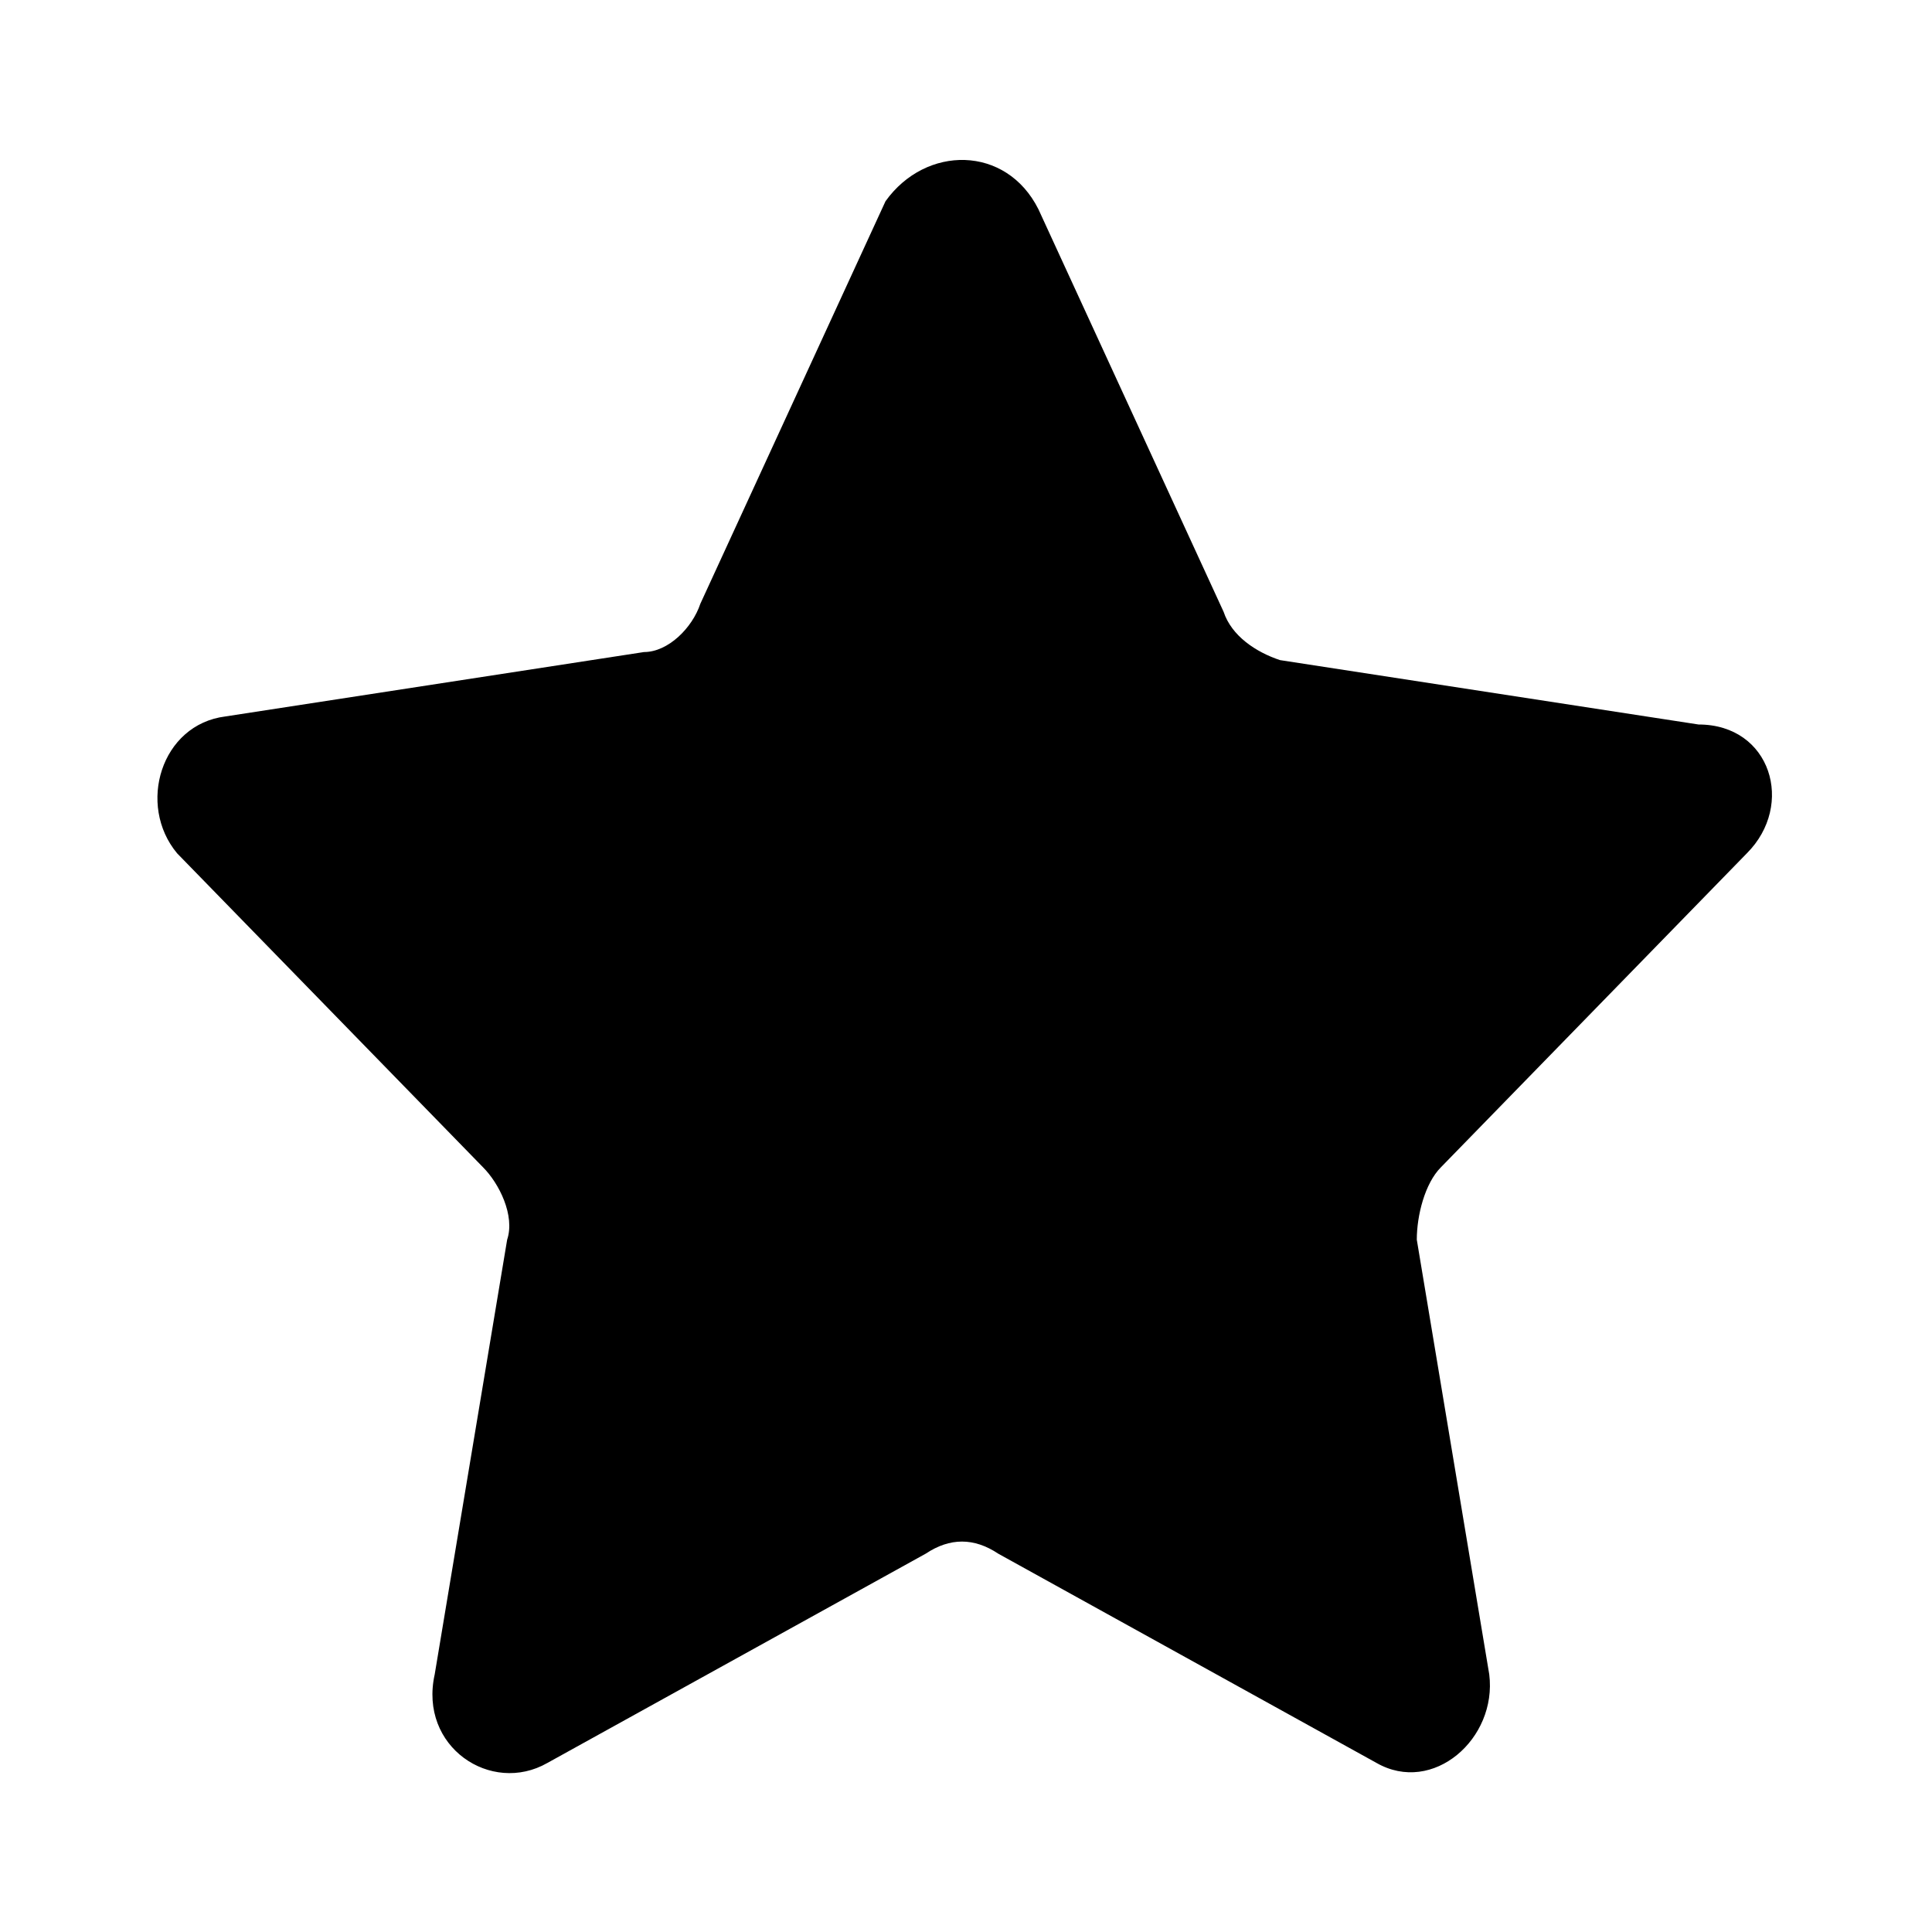
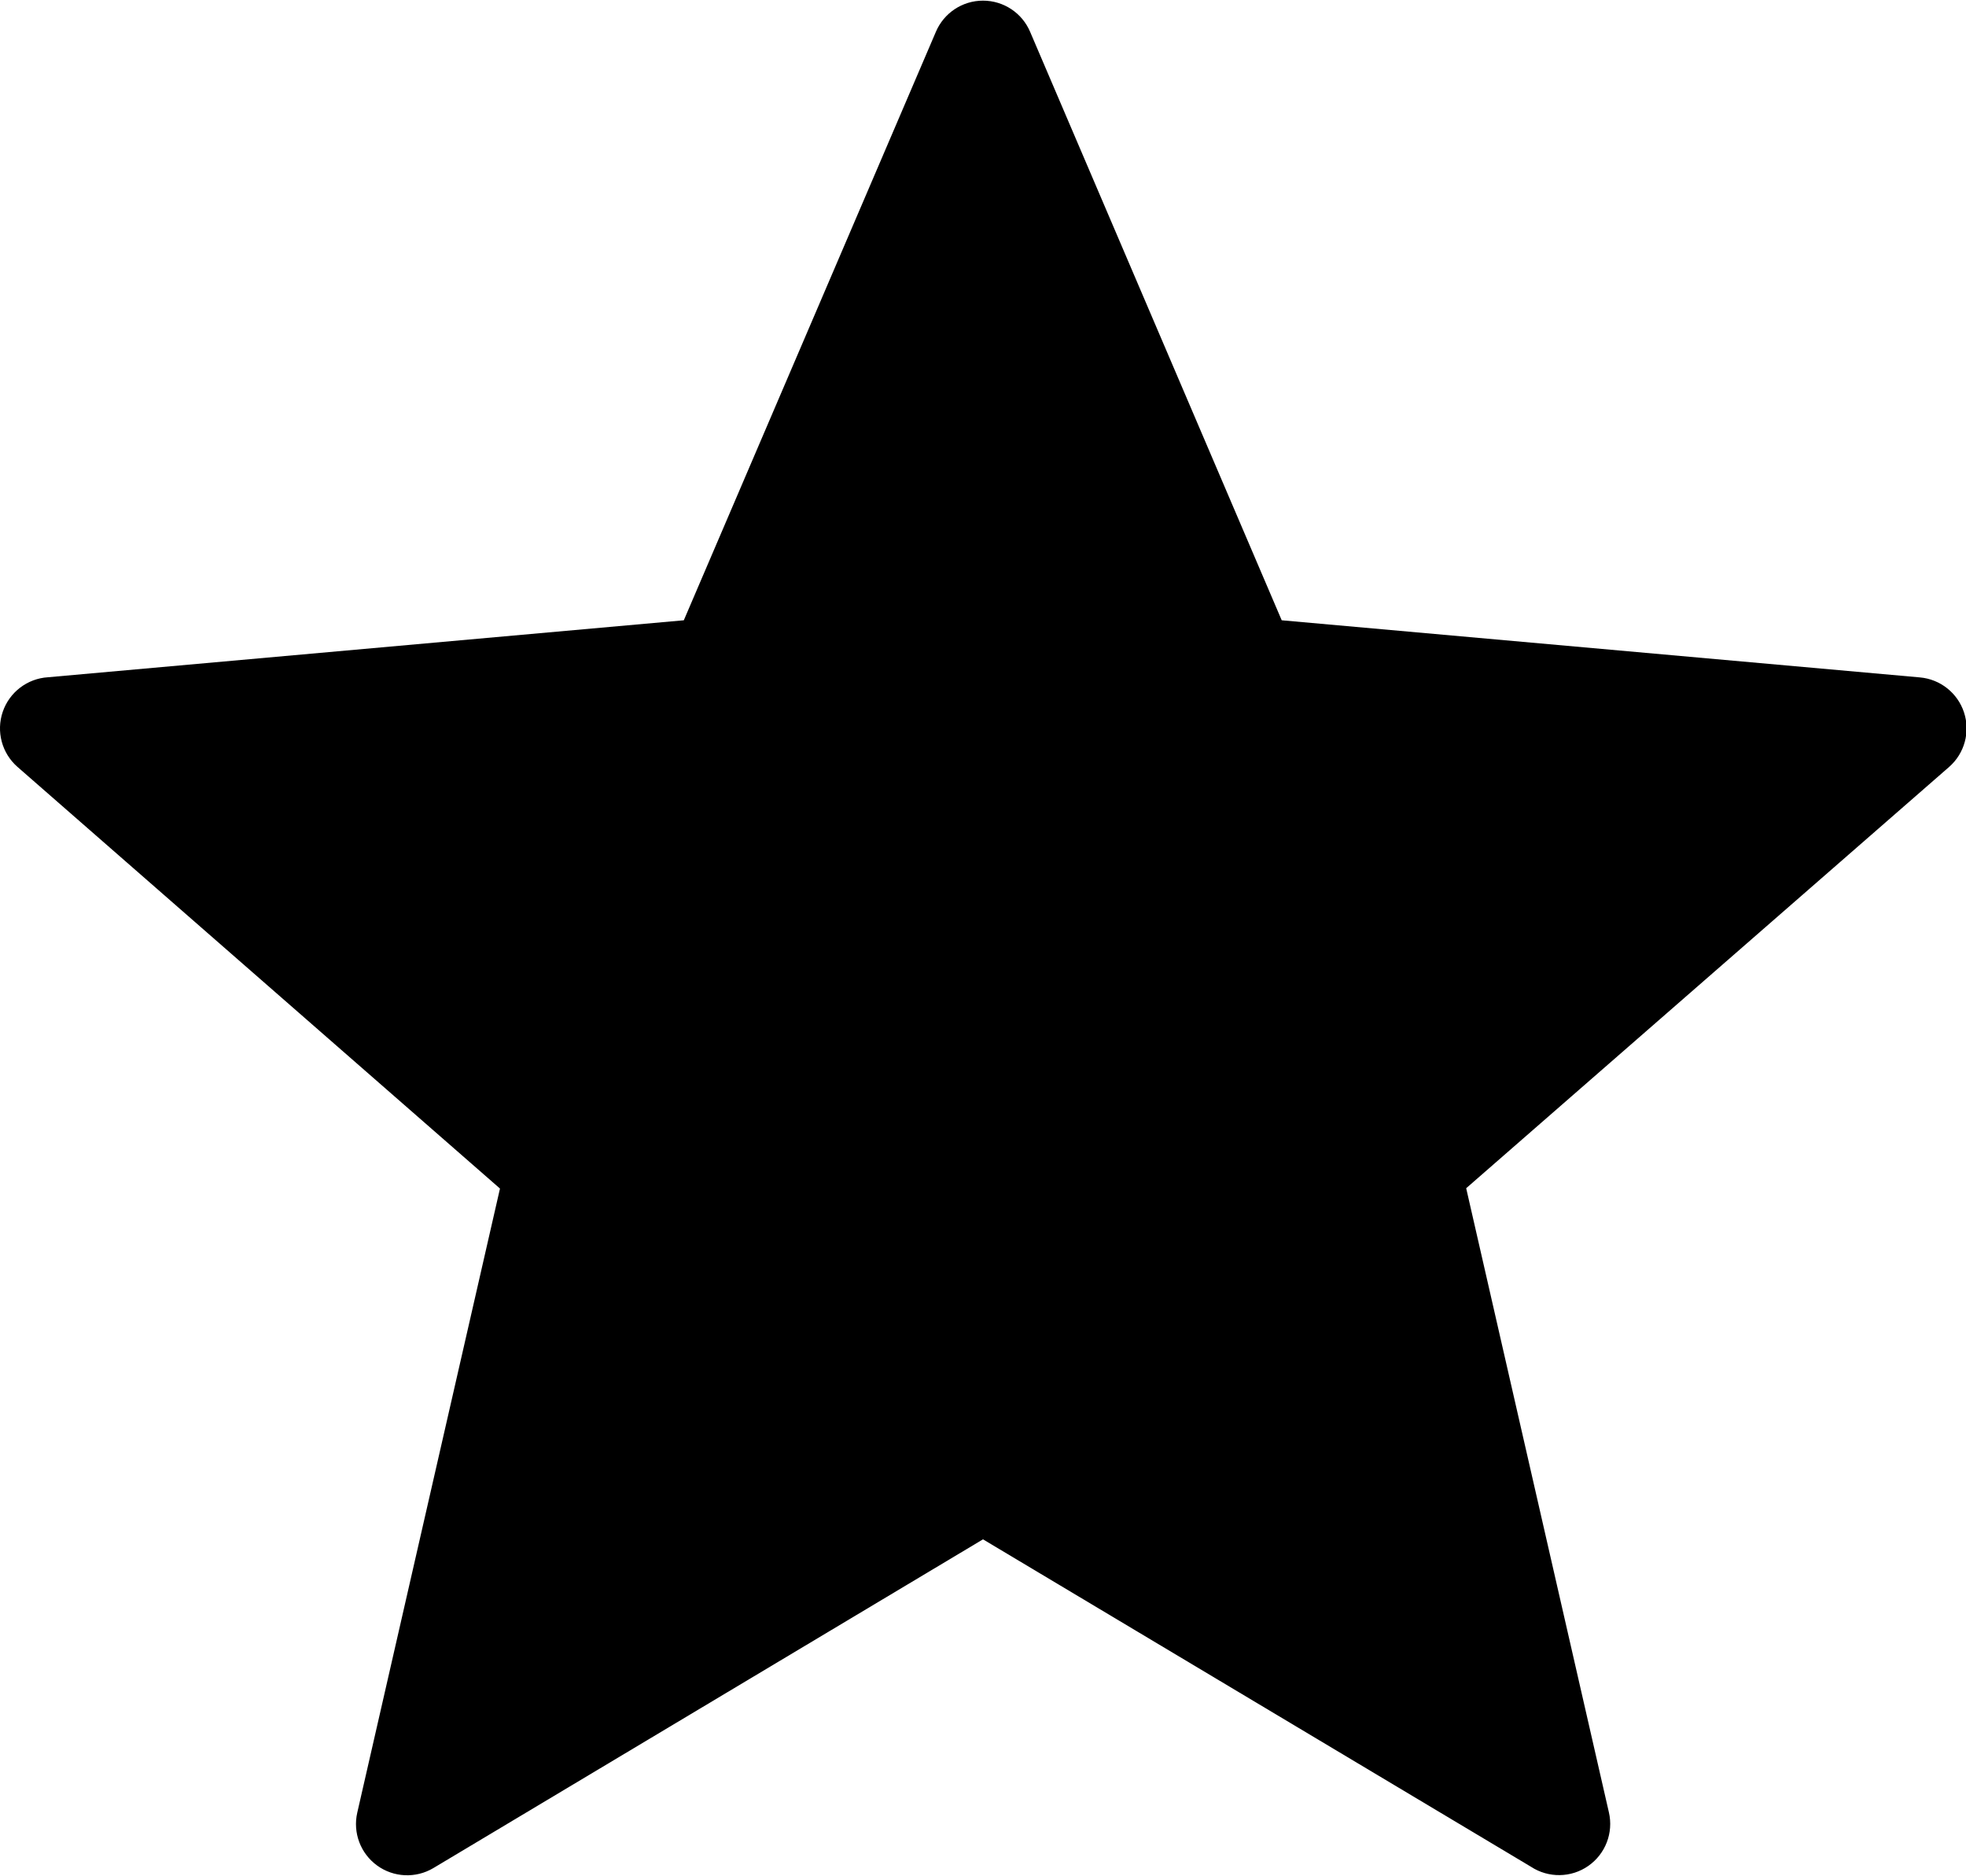
- <svg xmlns="http://www.w3.org/2000/svg" style="enable-background:new 0 0 24 24;" version="1.1" viewBox="0 0 24 24" xml:space="preserve">
-   <g id="info" />
-   <g id="icons">
-     <path d="M12.9,2.6l2.3,5c0.1,0.3,0.4,0.5,0.7,0.6l5.2,0.8C22,9,22.3,10,21.7,10.6l-3.8,3.9c-0.2,0.2-0.3,0.6-0.3,0.9   l0.9,5.4c0.1,0.8-0.7,1.5-1.4,1.1l-4.7-2.6c-0.3-0.2-0.6-0.2-0.9,0l-4.7,2.6c-0.7,0.4-1.6-0.2-1.4-1.1l0.9-5.4   c0.1-0.3-0.1-0.7-0.3-0.9l-3.8-3.9C1.7,10,2,9,2.8,8.9l5.2-0.8c0.3,0,0.6-0.3,0.7-0.6l2.3-5C11.5,1.8,12.5,1.8,12.9,2.6z" id="favorite" />
-   </g>
+ <svg xmlns="http://www.w3.org/2000/svg" id="Layer_1" data-name="Layer 1" viewBox="0 0 122.88 117.19" fill="currentColor">
+   <path d="M64.39,2,80.11,38.76,120,42.33a3.2,3.2,0,0,1,1.83,5.59h0L91.64,74.25l8.92,39a3.2,3.2,0,0,1-4.87,3.4L61.44,96.19,27.09,116.73a3.2,3.2,0,0,1-4.76-3.46h0l8.92-39L1.09,47.92A3.2,3.2,0,0,1,3,42.32l39.74-3.56L58.49,2a3.2,3.2,0,0,1,5.9,0Z" />
</svg>
